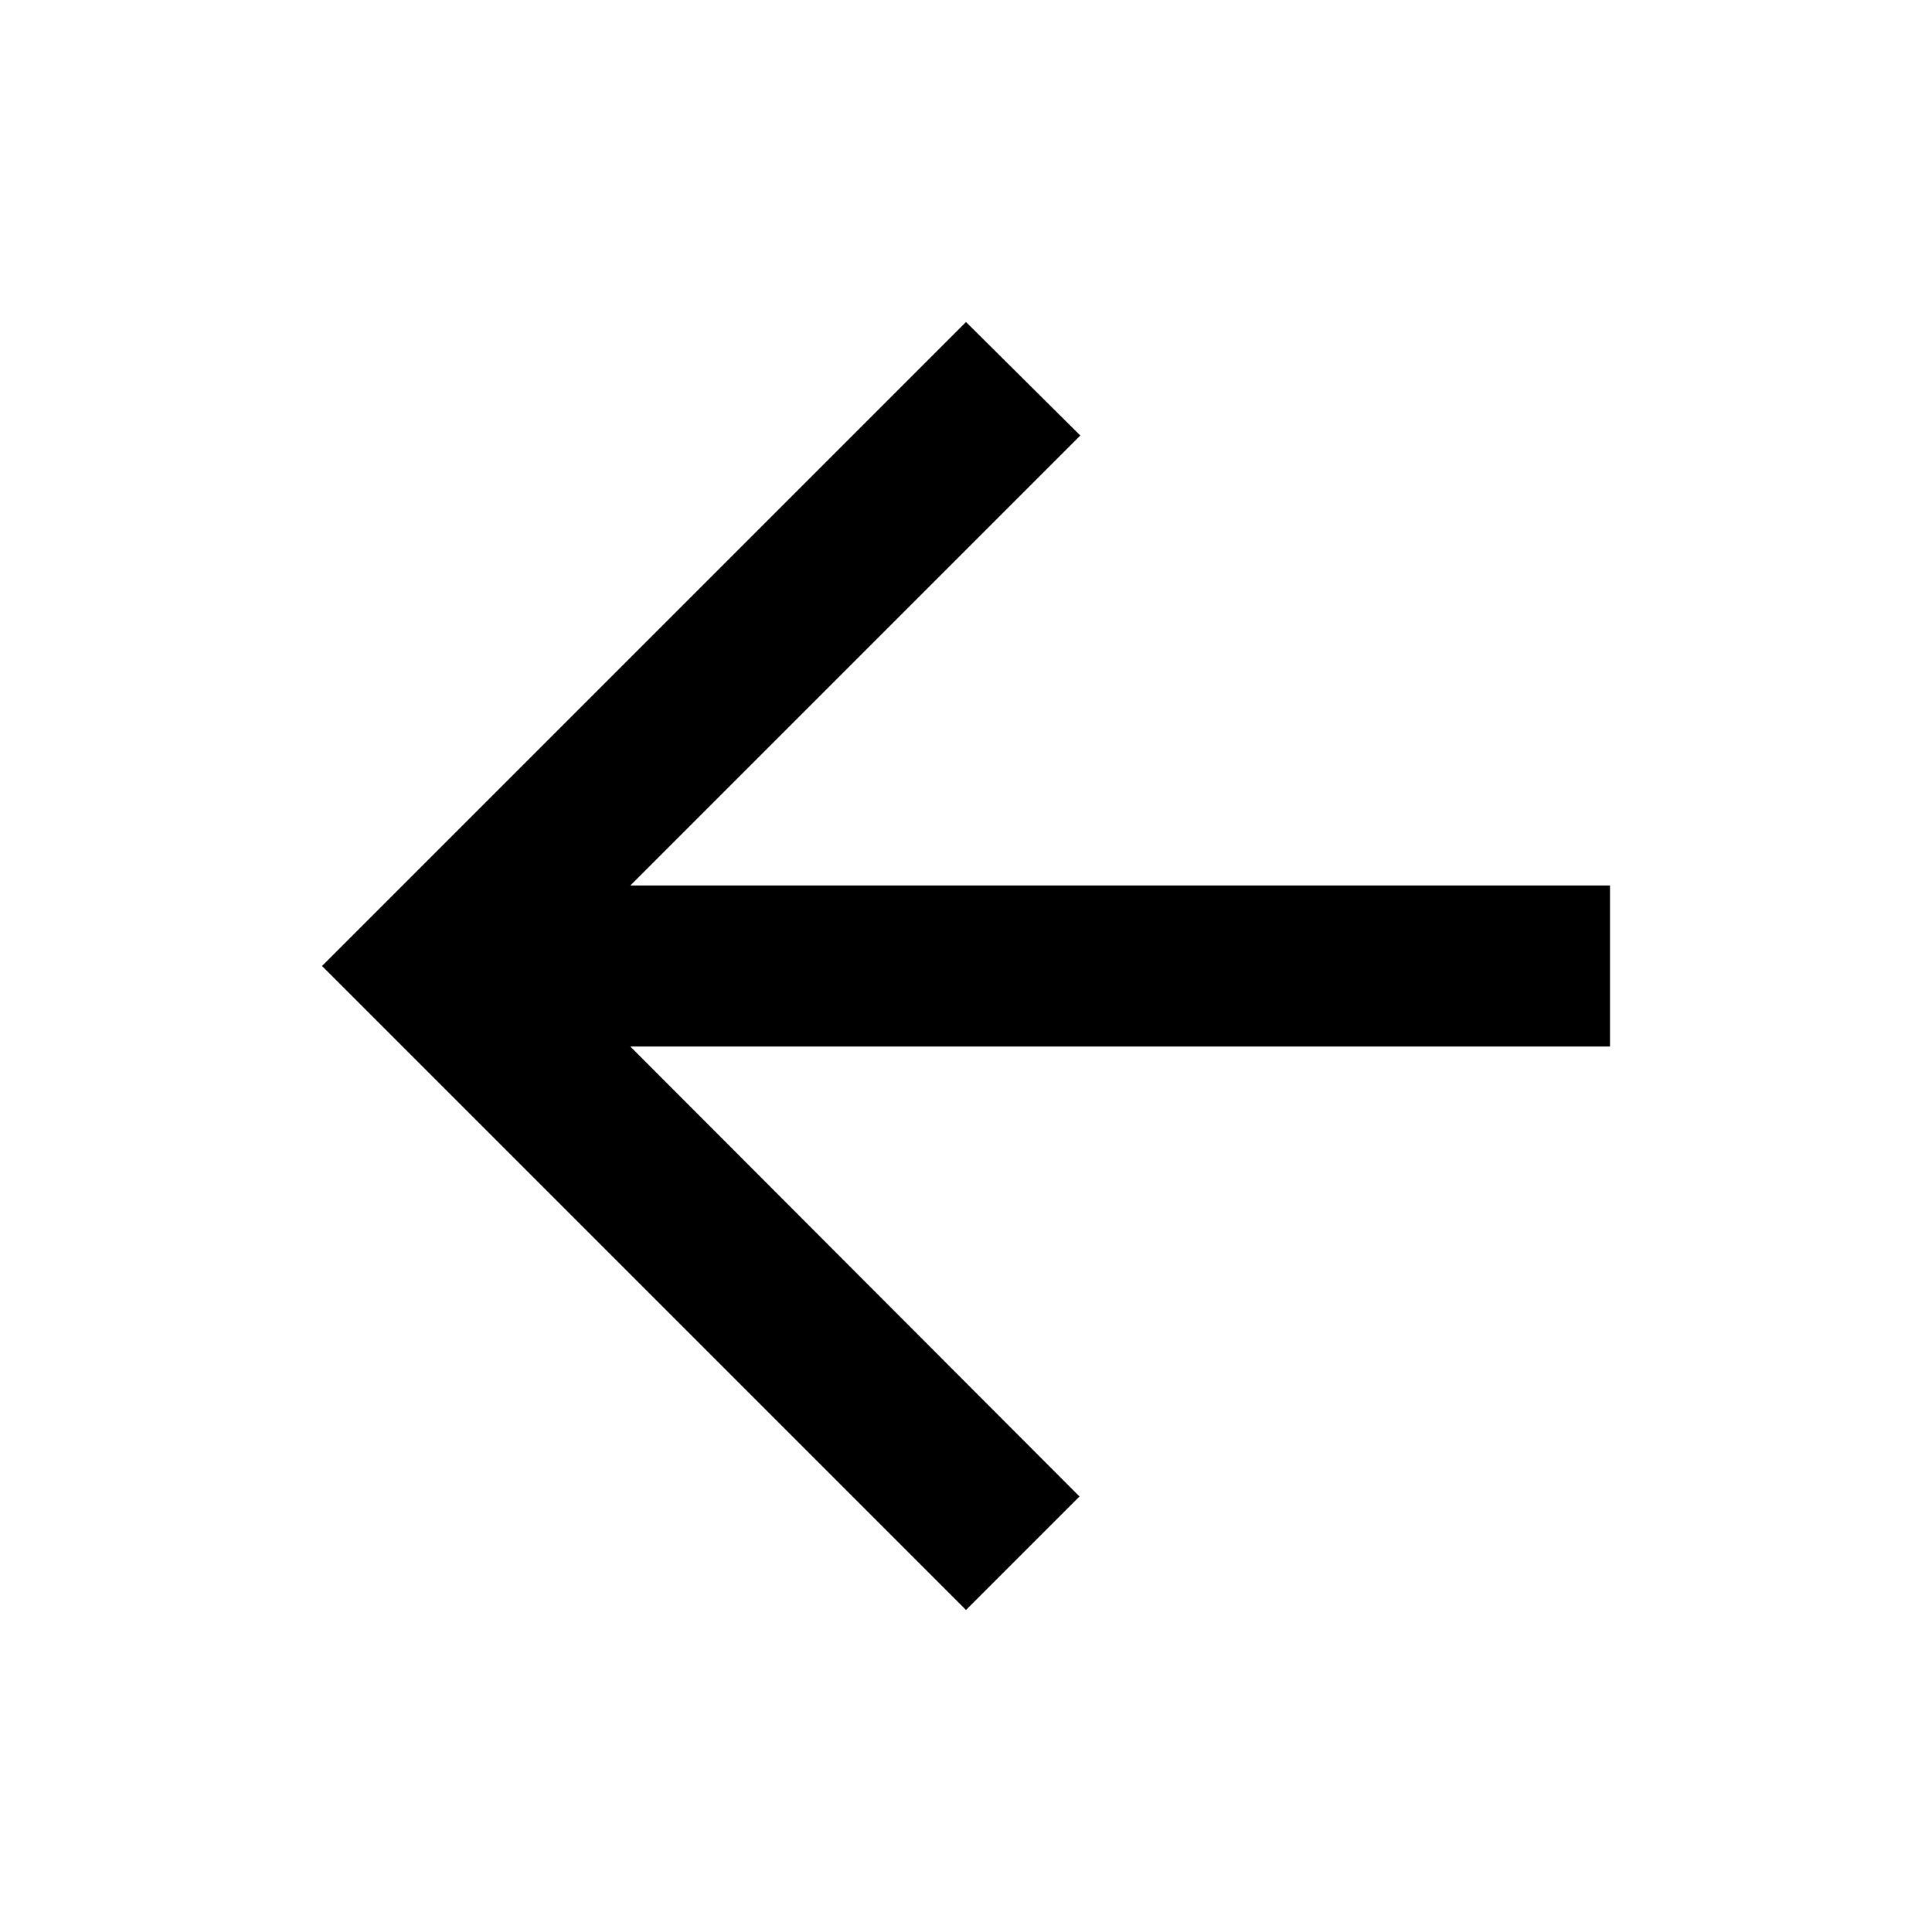
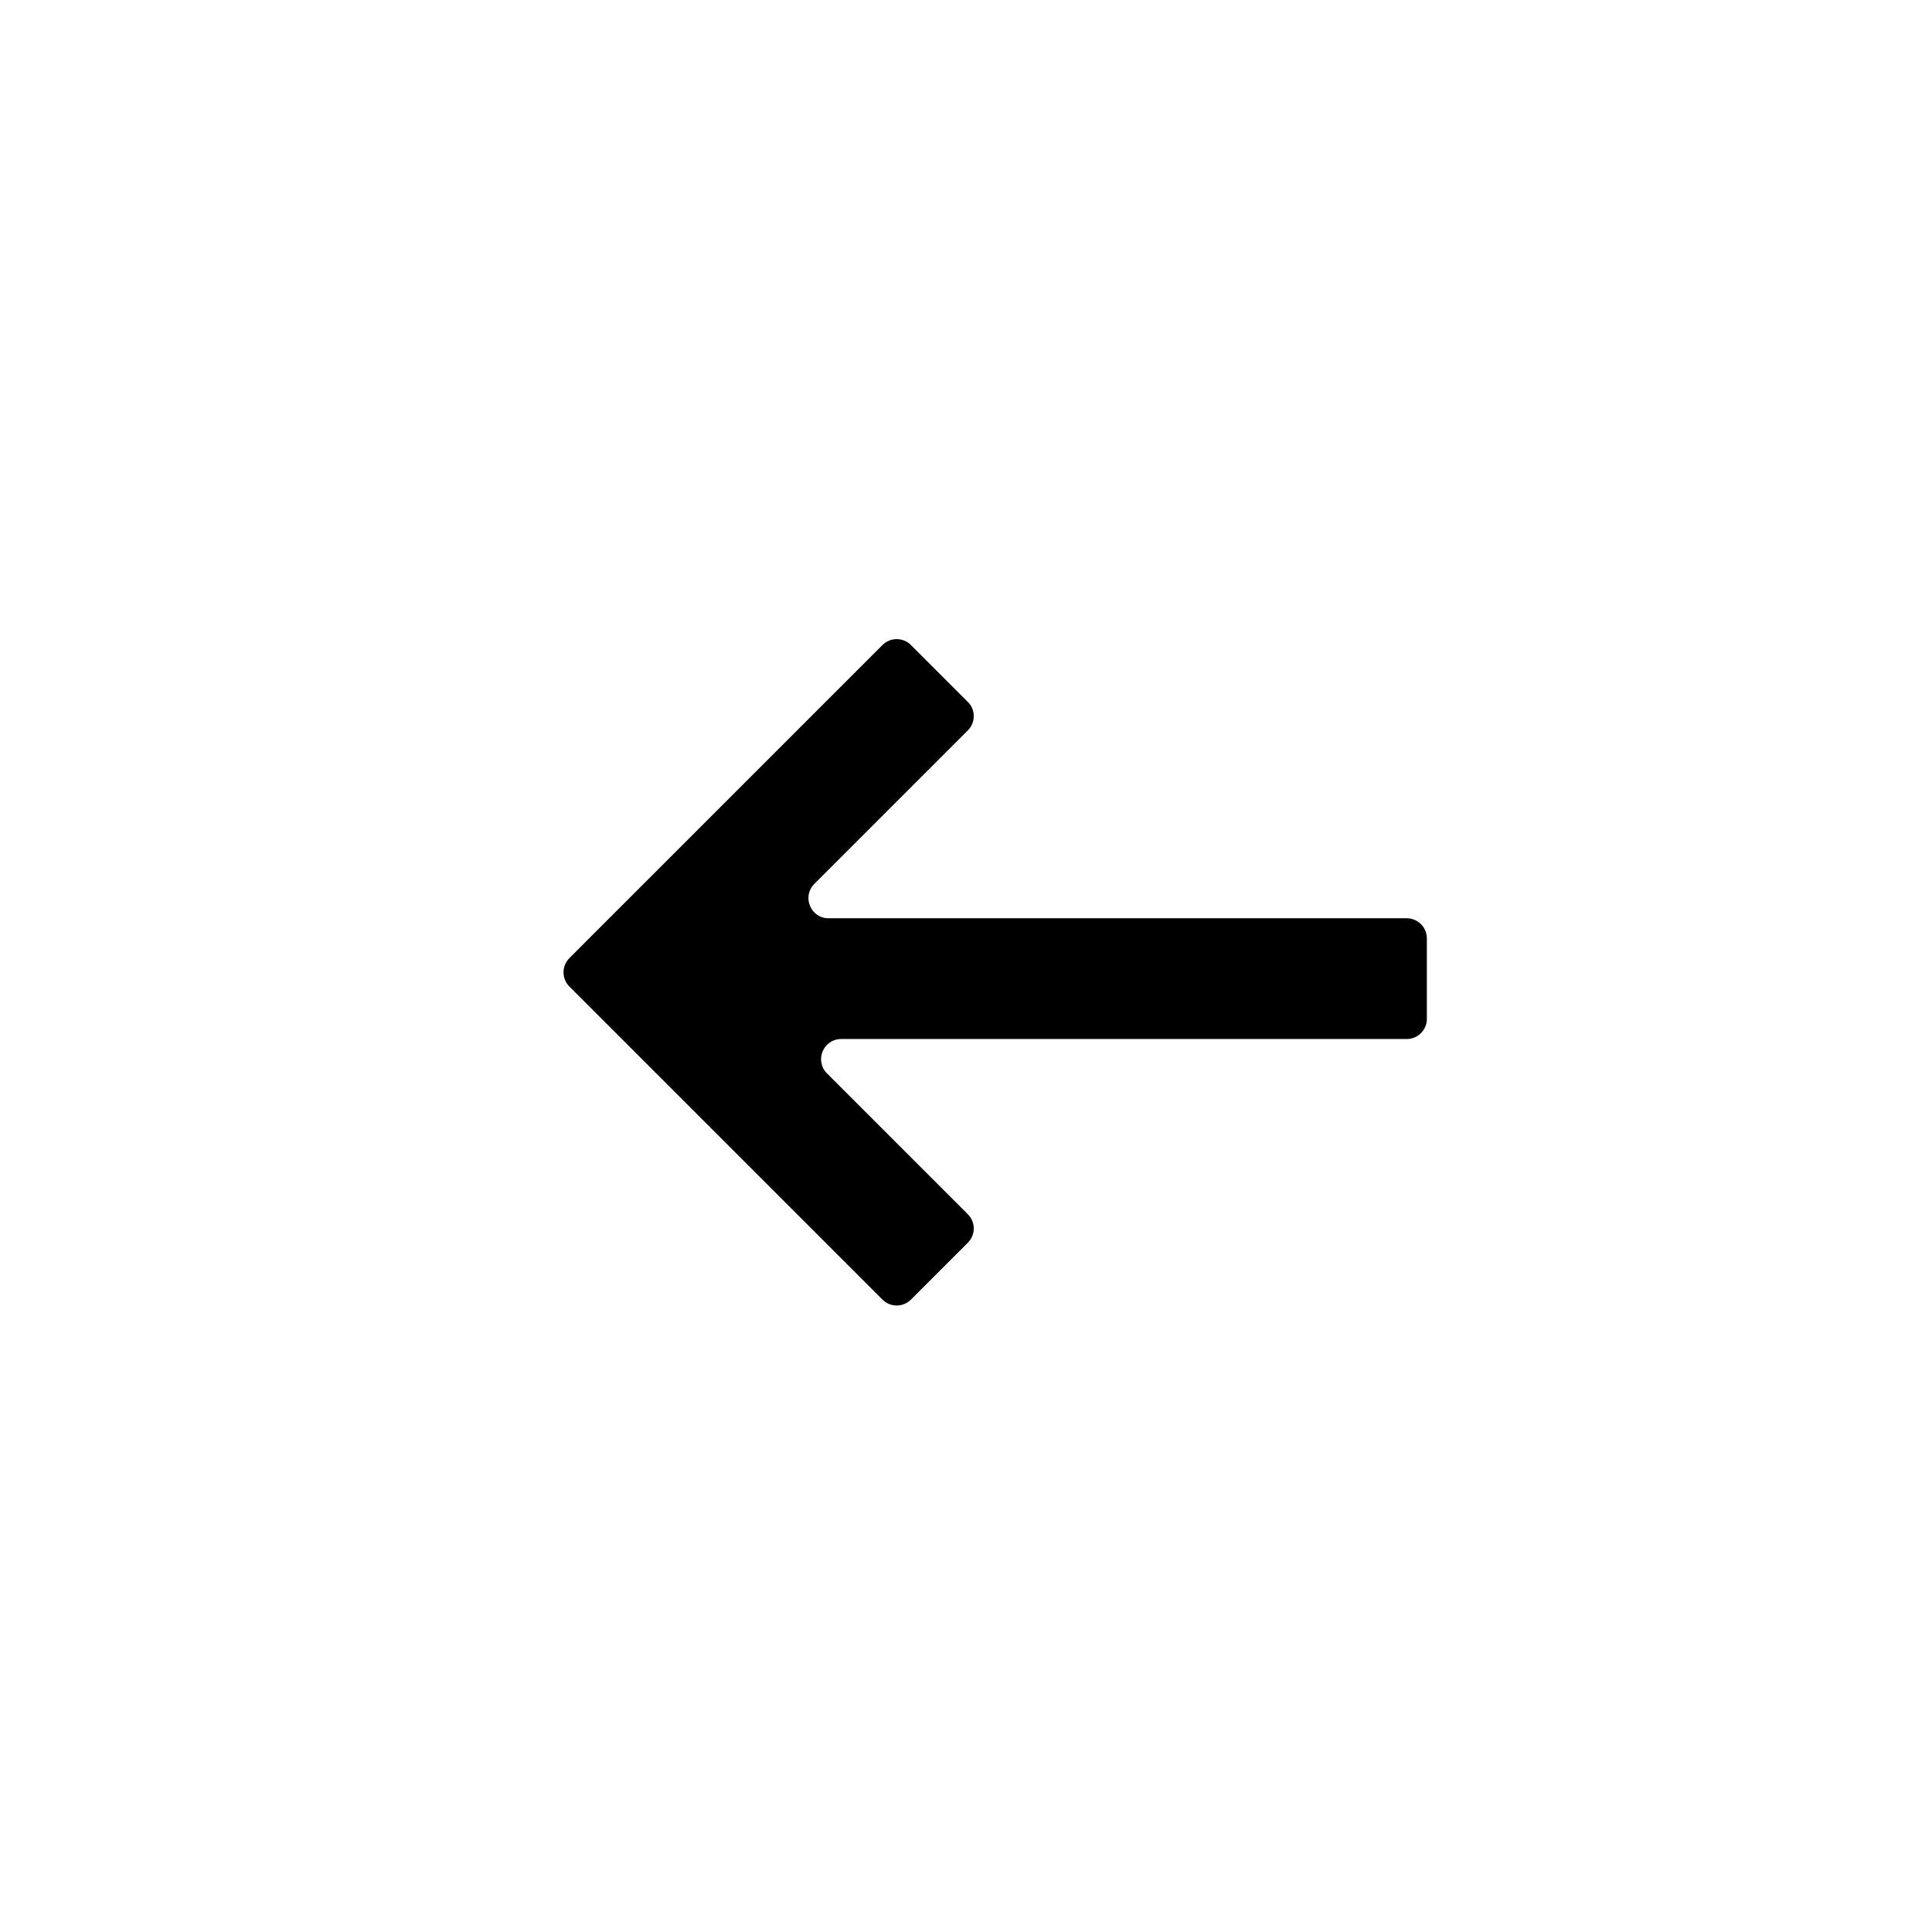
- <svg xmlns="http://www.w3.org/2000/svg" viewBox="0 0 24 24" fill="black" width="36px" height="36px">
-   <path d="M0 0h24v24H0z" fill="none" />
-   <path d="M20 11H7.83l5.59-5.59L12 4l-8 8 8 8 1.41-1.41L7.83 13H20v-2z" />
+ <svg xmlns="http://www.w3.org/2000/svg" width="24" height="24" viewBox="0 0 24 24" fill="black">
+   <path fill-rule="evenodd" clip-rule="evenodd" d="M7.073 12.255C6.976 12.158 6.976 11.999 7.073 11.902L7.957 11.018L10.962 8.013C11.06 7.915 11.218 7.915 11.316 8.013L12.023 8.72C12.121 8.817 12.121 8.976 12.023 9.073L10.116 10.98C9.959 11.138 10.07 11.407 10.293 11.407L17.475 11.407C17.613 11.407 17.725 11.519 17.725 11.657L17.725 12.657C17.725 12.795 17.613 12.907 17.475 12.907L10.45 12.907C10.227 12.907 10.116 13.176 10.273 13.334L12.023 15.084C12.121 15.181 12.121 15.34 12.023 15.437L11.316 16.144C11.218 16.242 11.06 16.242 10.962 16.144L7.073 12.255Z" />
</svg>
